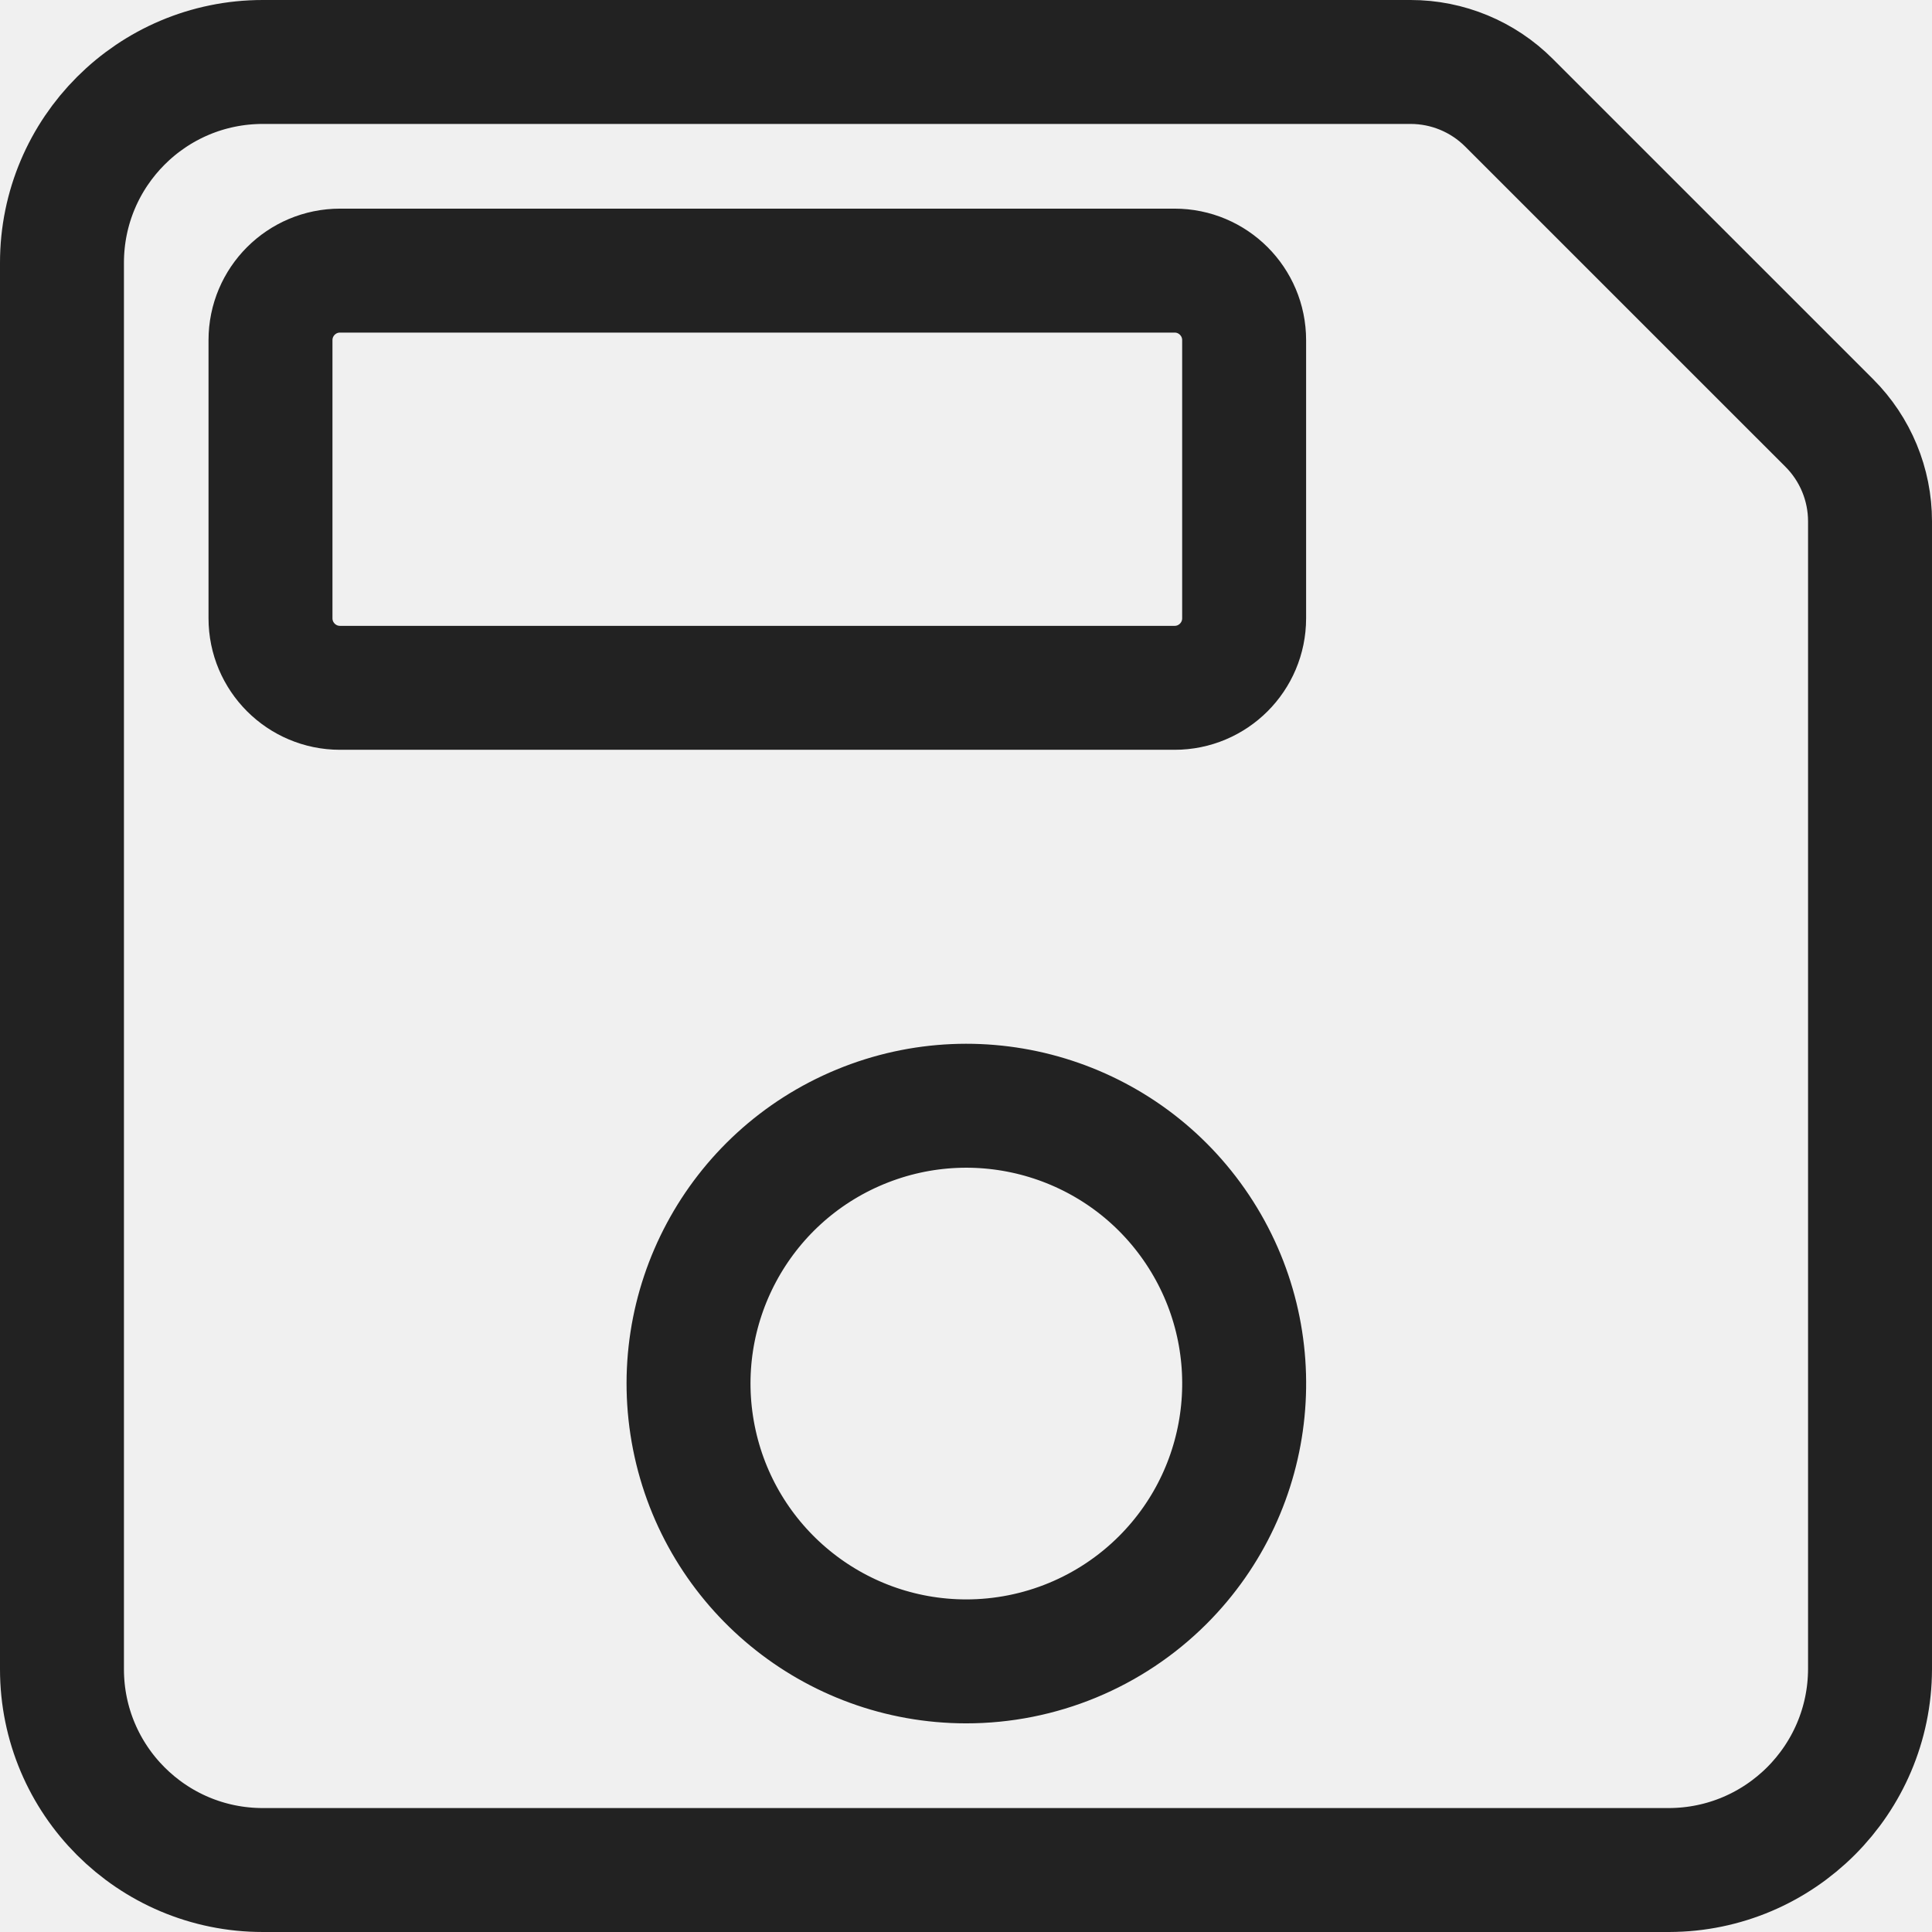
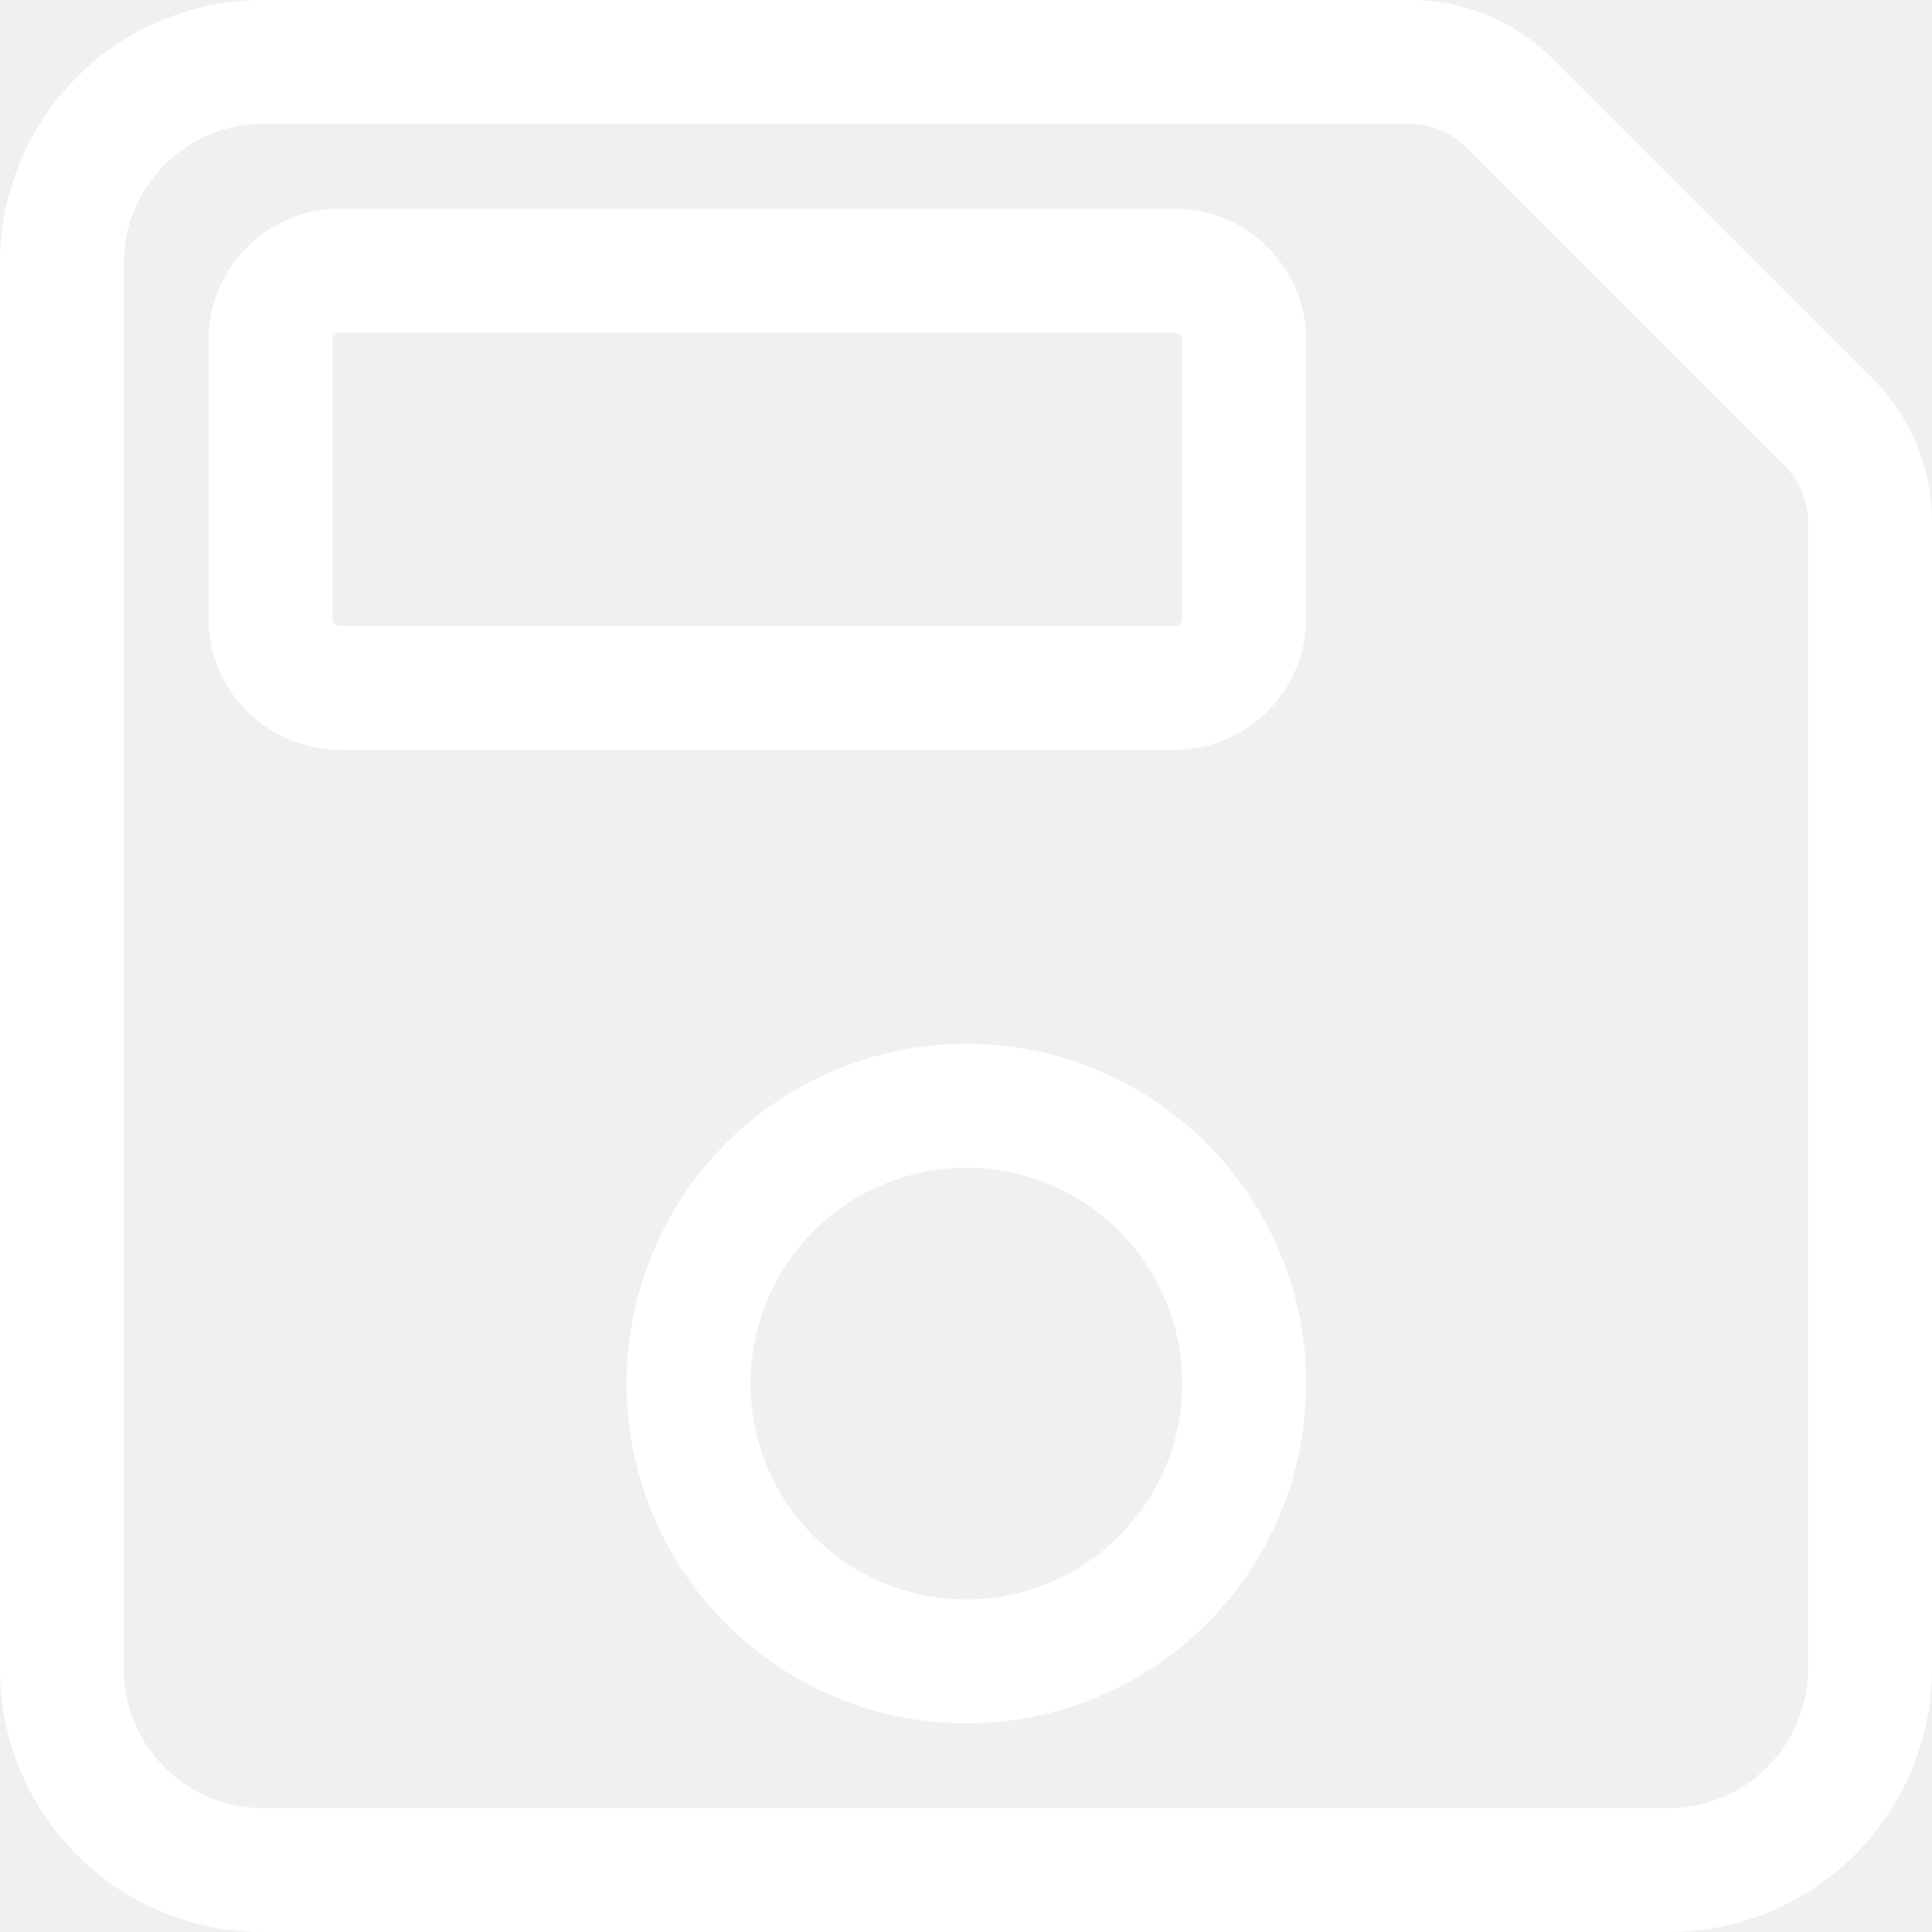
<svg xmlns="http://www.w3.org/2000/svg" width="46.762" height="46.762">
-   <path d="M36.523 2.486a3.366 3.366 0 00-2.381-.986H6.362A4.861 4.861 0 001.5 6.363V40.4a4.861 4.861 0 004.863 4.862H40.4a4.877 4.877 0 004.862-4.862V12.619a3.367 3.367 0 00-.986-2.381zM23.381 40.212a6.724 6.724 0 114.763-1.969 6.733 6.733 0 01-4.763 1.969zm5.049-23.564H8.23a1.683 1.683 0 01-1.683-1.683V8.233A1.683 1.683 0 018.23 6.55h20.2a1.683 1.683 0 011.683 1.683v6.733a1.683 1.683 0 01-1.683 1.682z" fill="none" stroke="#222222" stroke-linecap="round" stroke-linejoin="round" stroke-width="3" />
+   <path d="M36.523 2.486a3.366 3.366 0 00-2.381-.986H6.362A4.861 4.861 0 001.5 6.363V40.4a4.861 4.861 0 004.863 4.862H40.4a4.877 4.877 0 004.862-4.862V12.619a3.367 3.367 0 00-.986-2.381zM23.381 40.212a6.724 6.724 0 114.763-1.969 6.733 6.733 0 01-4.763 1.969zm5.049-23.564H8.23a1.683 1.683 0 01-1.683-1.683V8.233A1.683 1.683 0 018.23 6.55h20.2a1.683 1.683 0 011.683 1.683v6.733a1.683 1.683 0 01-1.683 1.682z" fill="none" stroke="#fff" stroke-linecap="round" stroke-linejoin="round" stroke-width="3" />
</svg>
